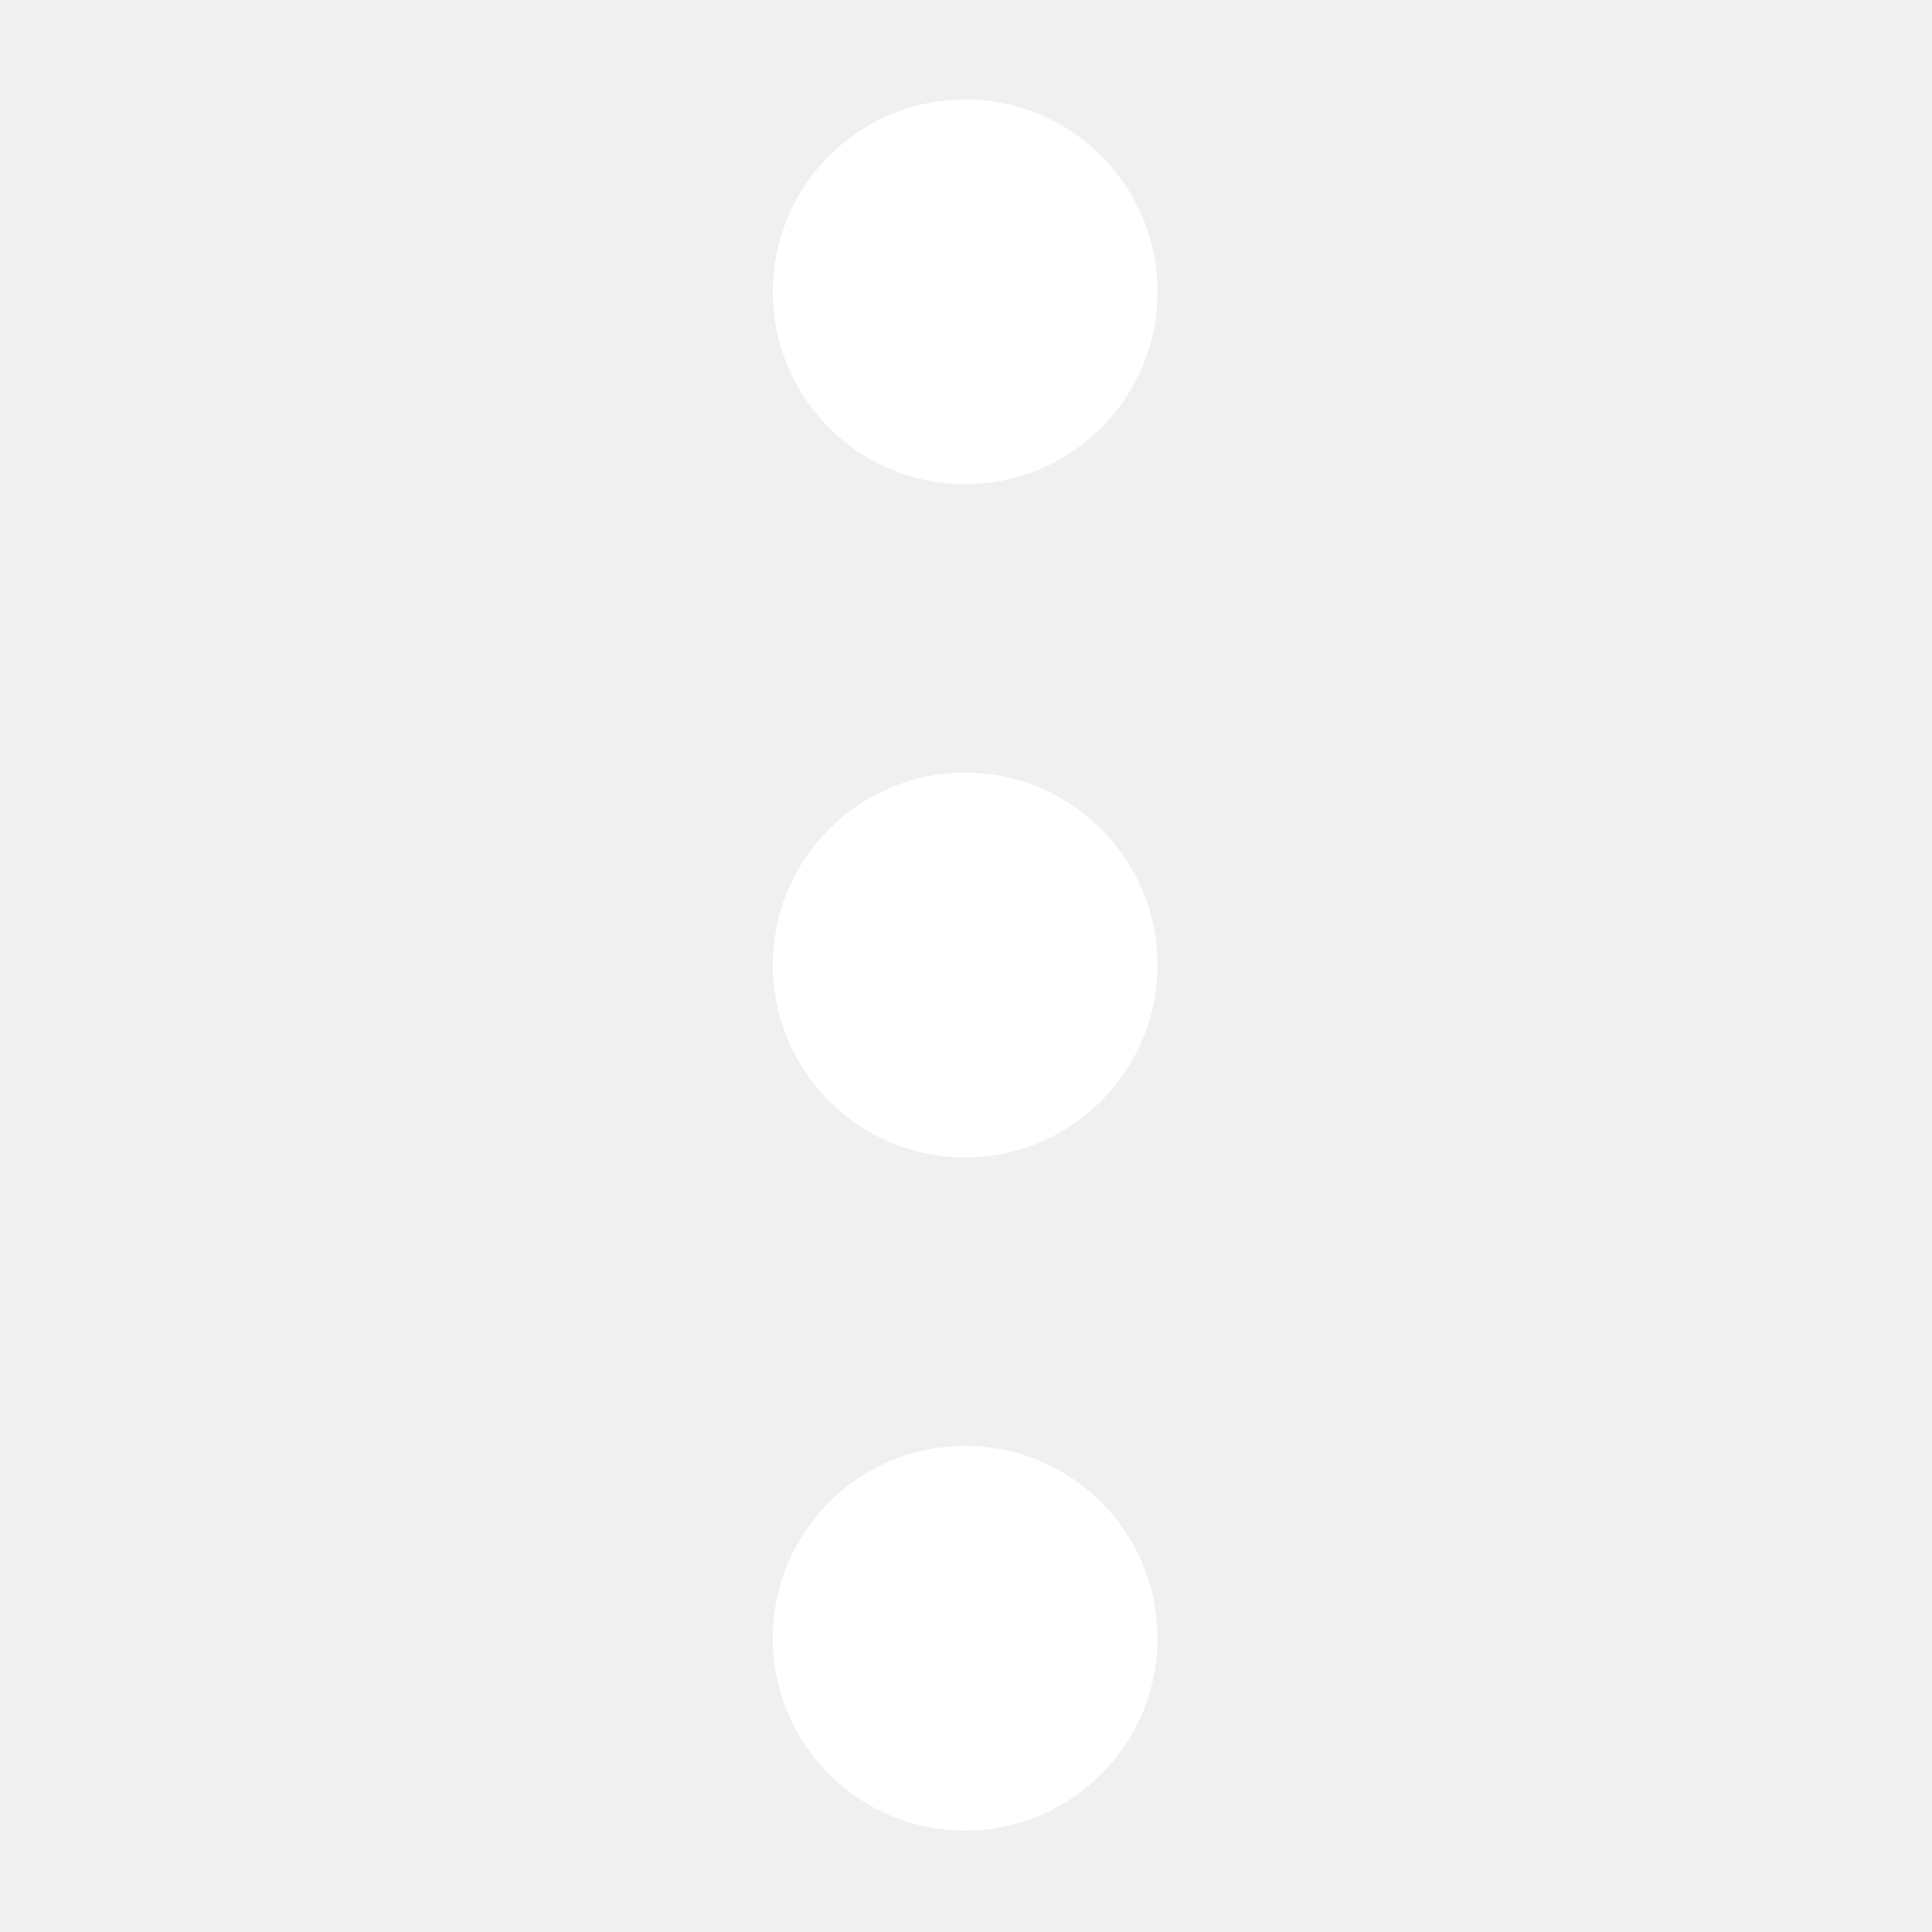
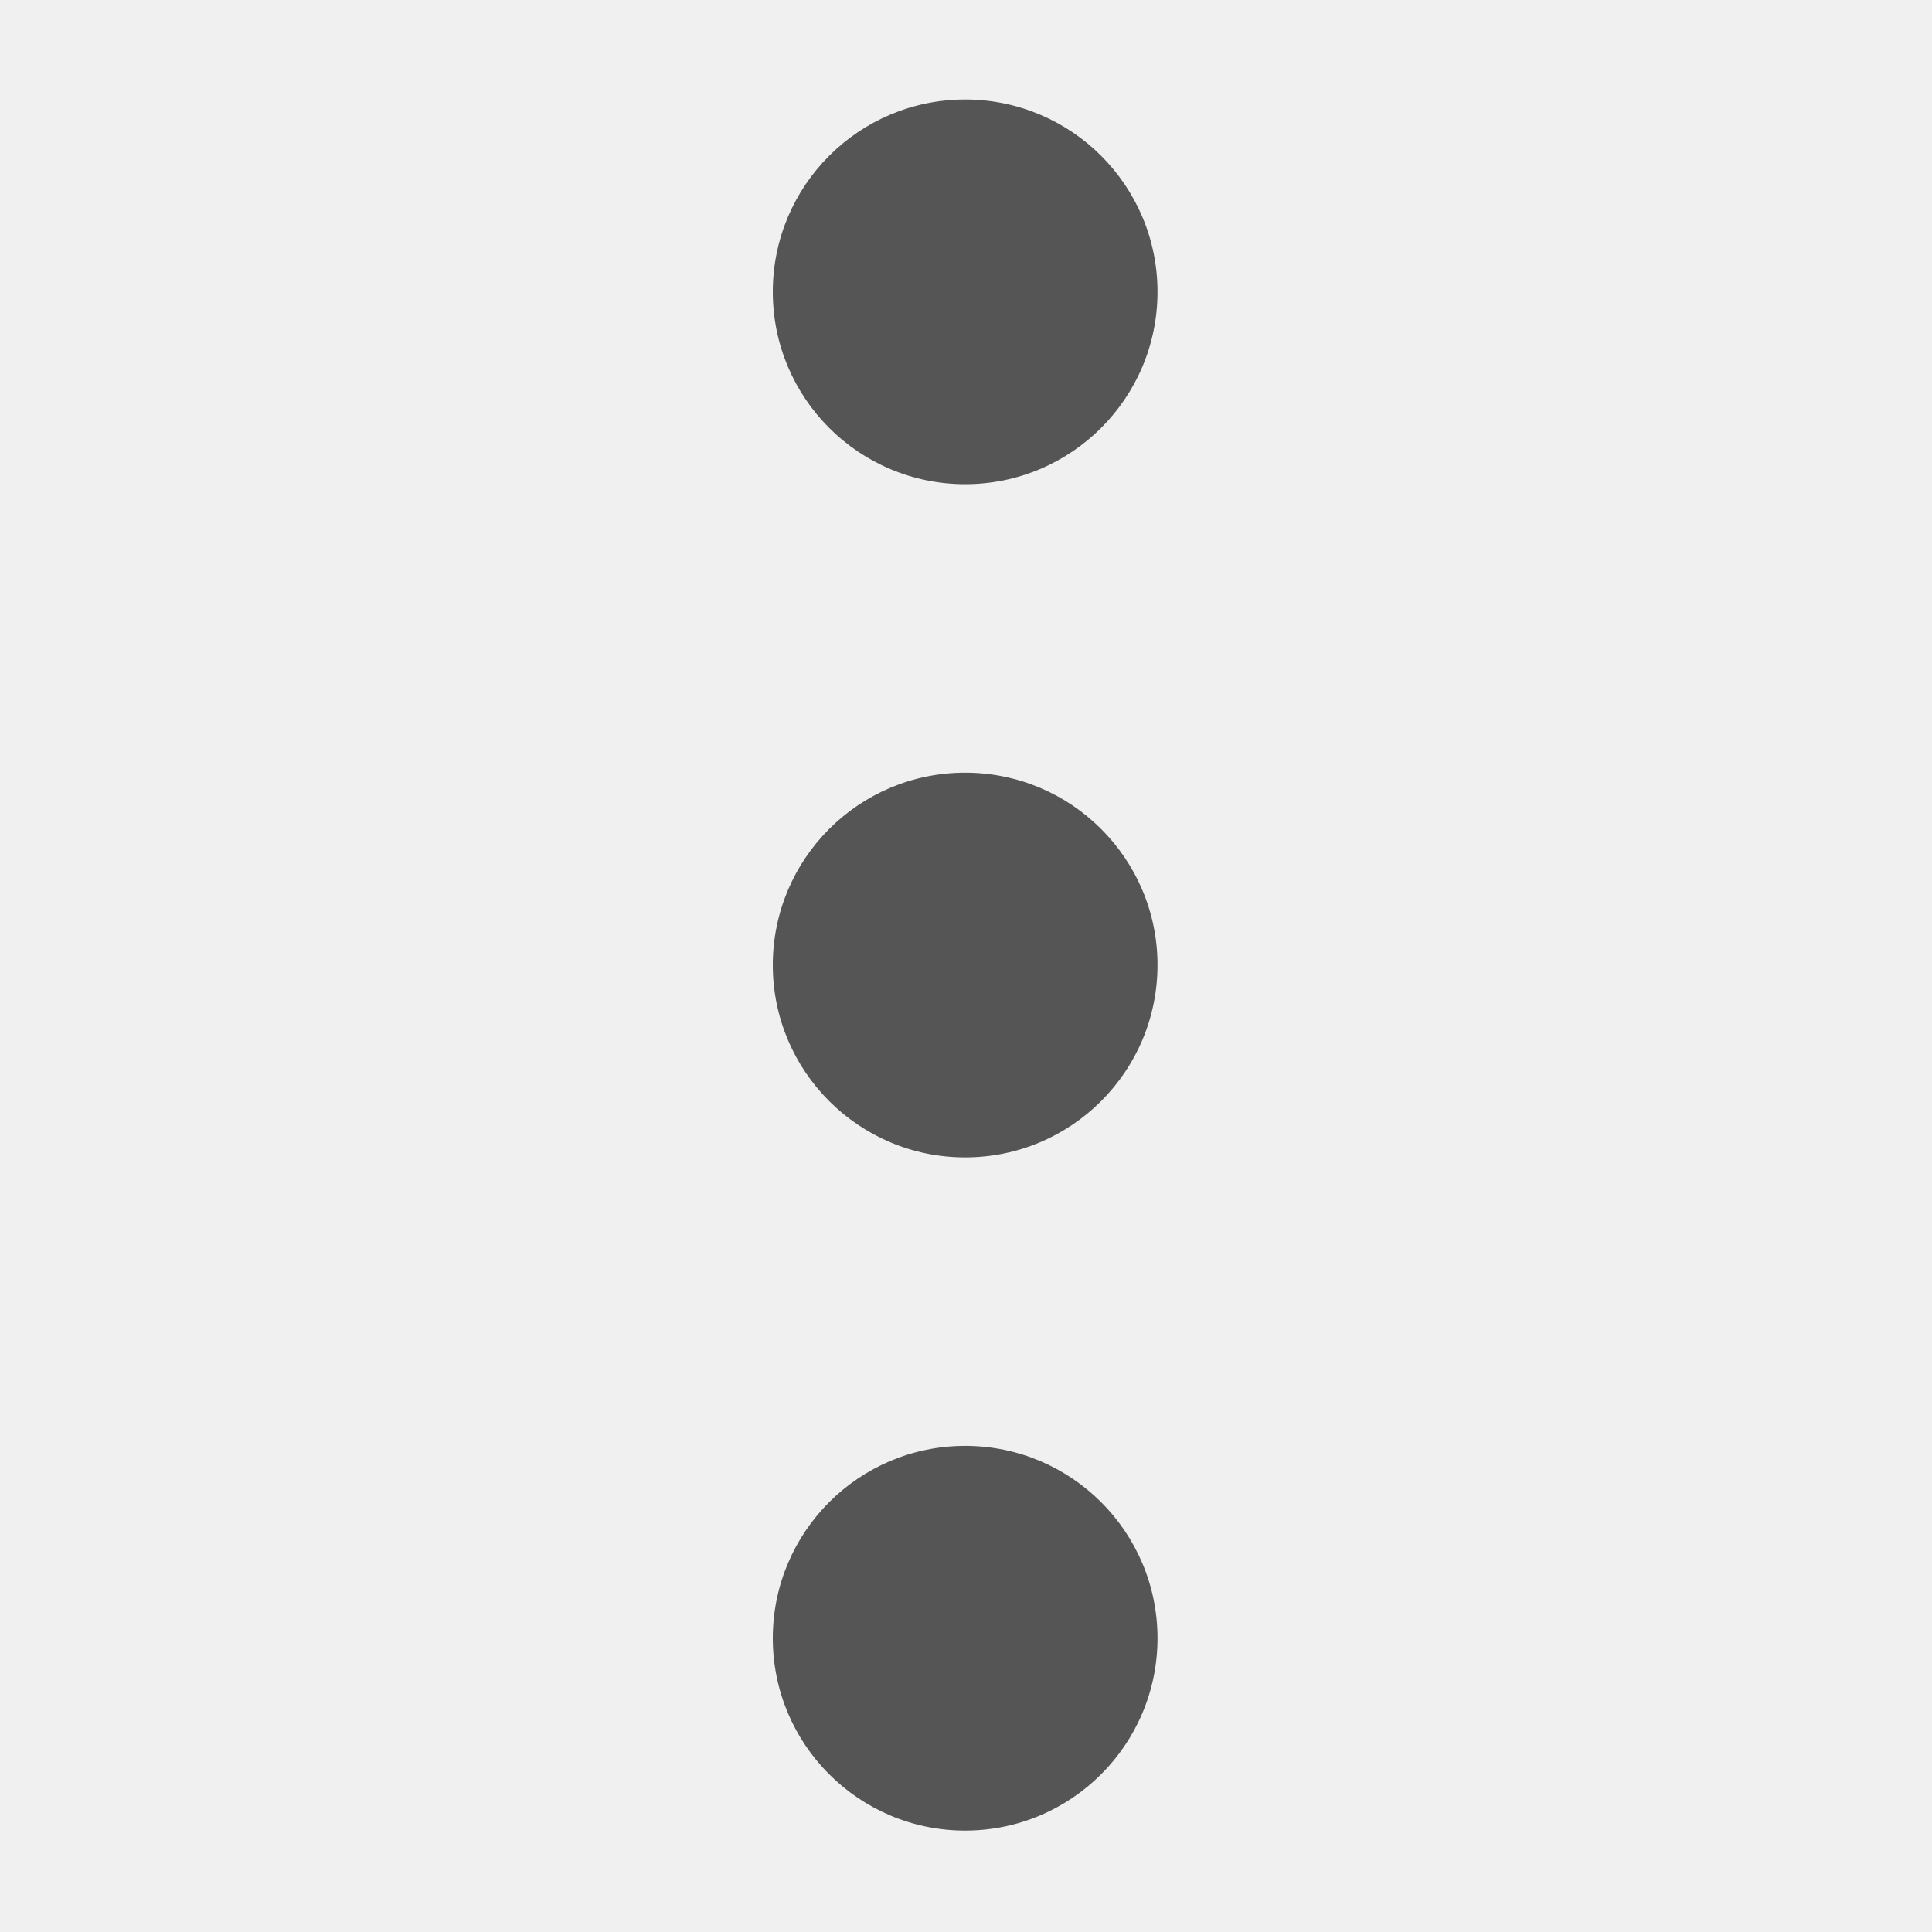
<svg xmlns="http://www.w3.org/2000/svg" version="1.1" x="0px" y="0px" viewBox="0 0 16 16" style="enable-background:new 0 0 16 16;" xml:space="preserve">
  <g id="more-vertical">
    <g>
-       <circle style="fill:#FFFFFF;" cx="7.993" cy="7.992" r="1.593" />
-       <circle style="fill:#FFFFFF;" cx="7.993" cy="13.567" r="1.593" />
-       <circle style="fill:#FFFFFF;" cx="7.993" cy="2.417" r="1.593" />
+       <circle style="fill:#555555;" cx="7.993" cy="7.992" r="1.593" />
+       <circle style="fill:#555555;" cx="7.993" cy="13.567" r="1.593" />
+       <circle style="fill:#555555;" cx="7.993" cy="2.417" r="1.593" />
    </g>
  </g>
  <g id="Layer_1">
</g>
</svg>
